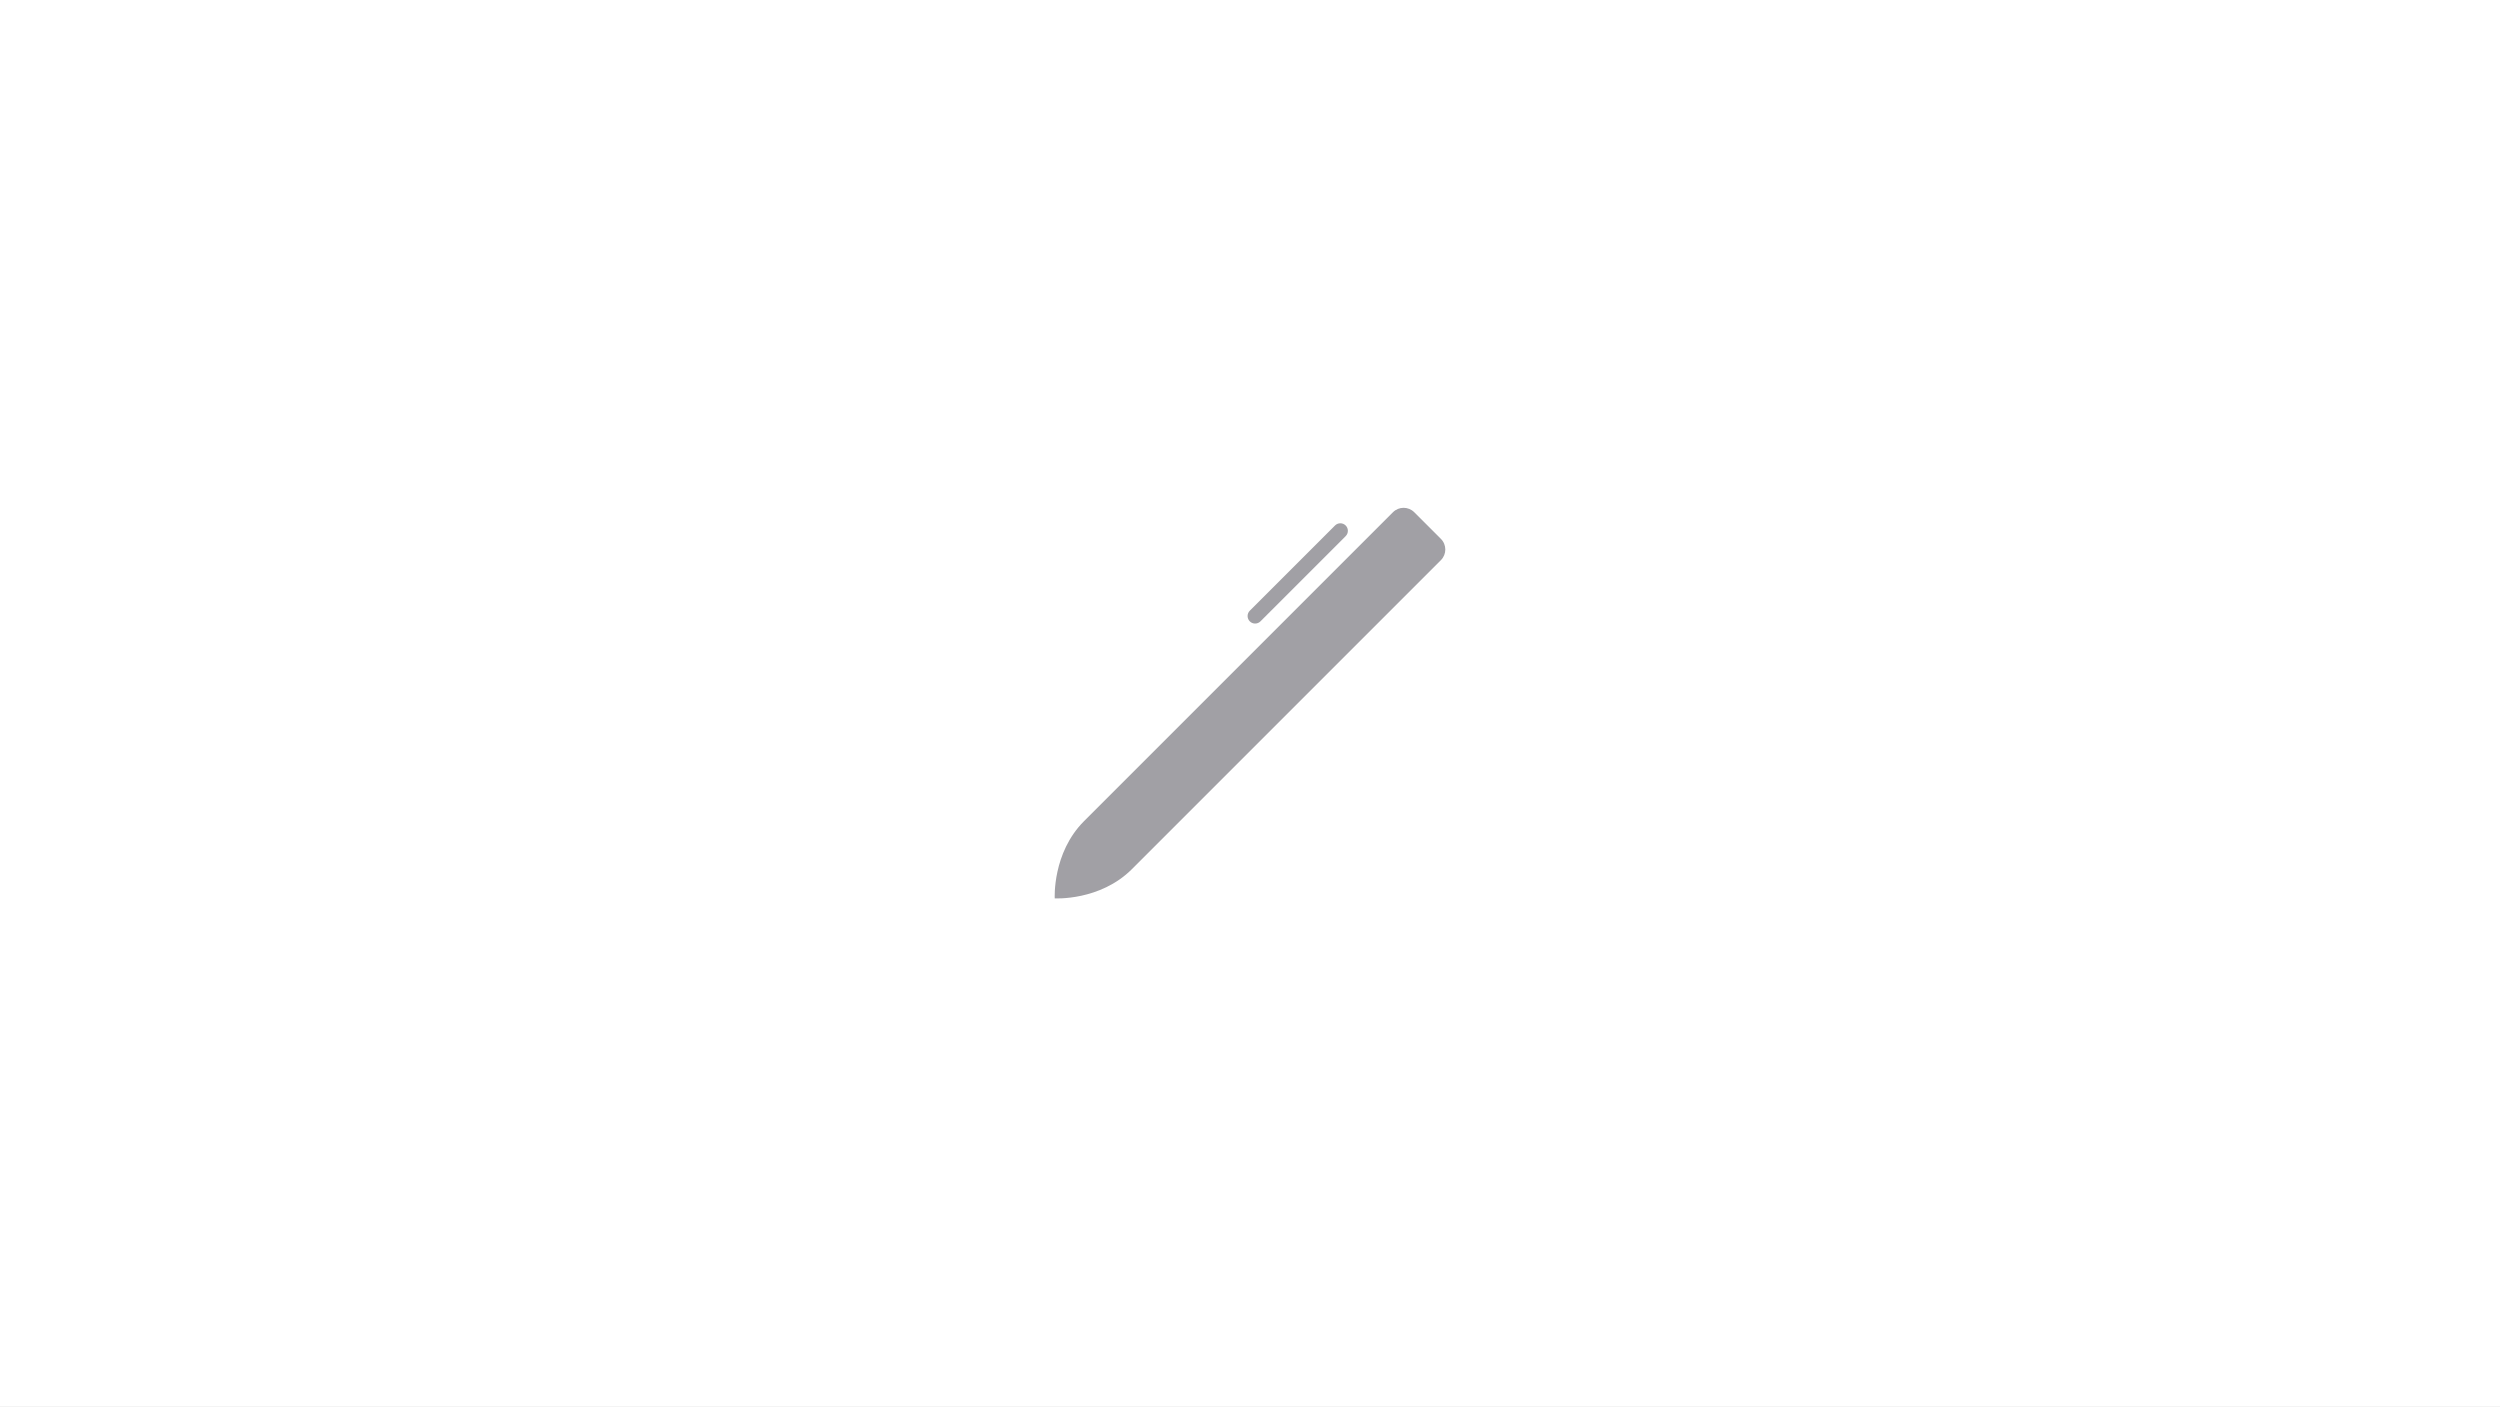
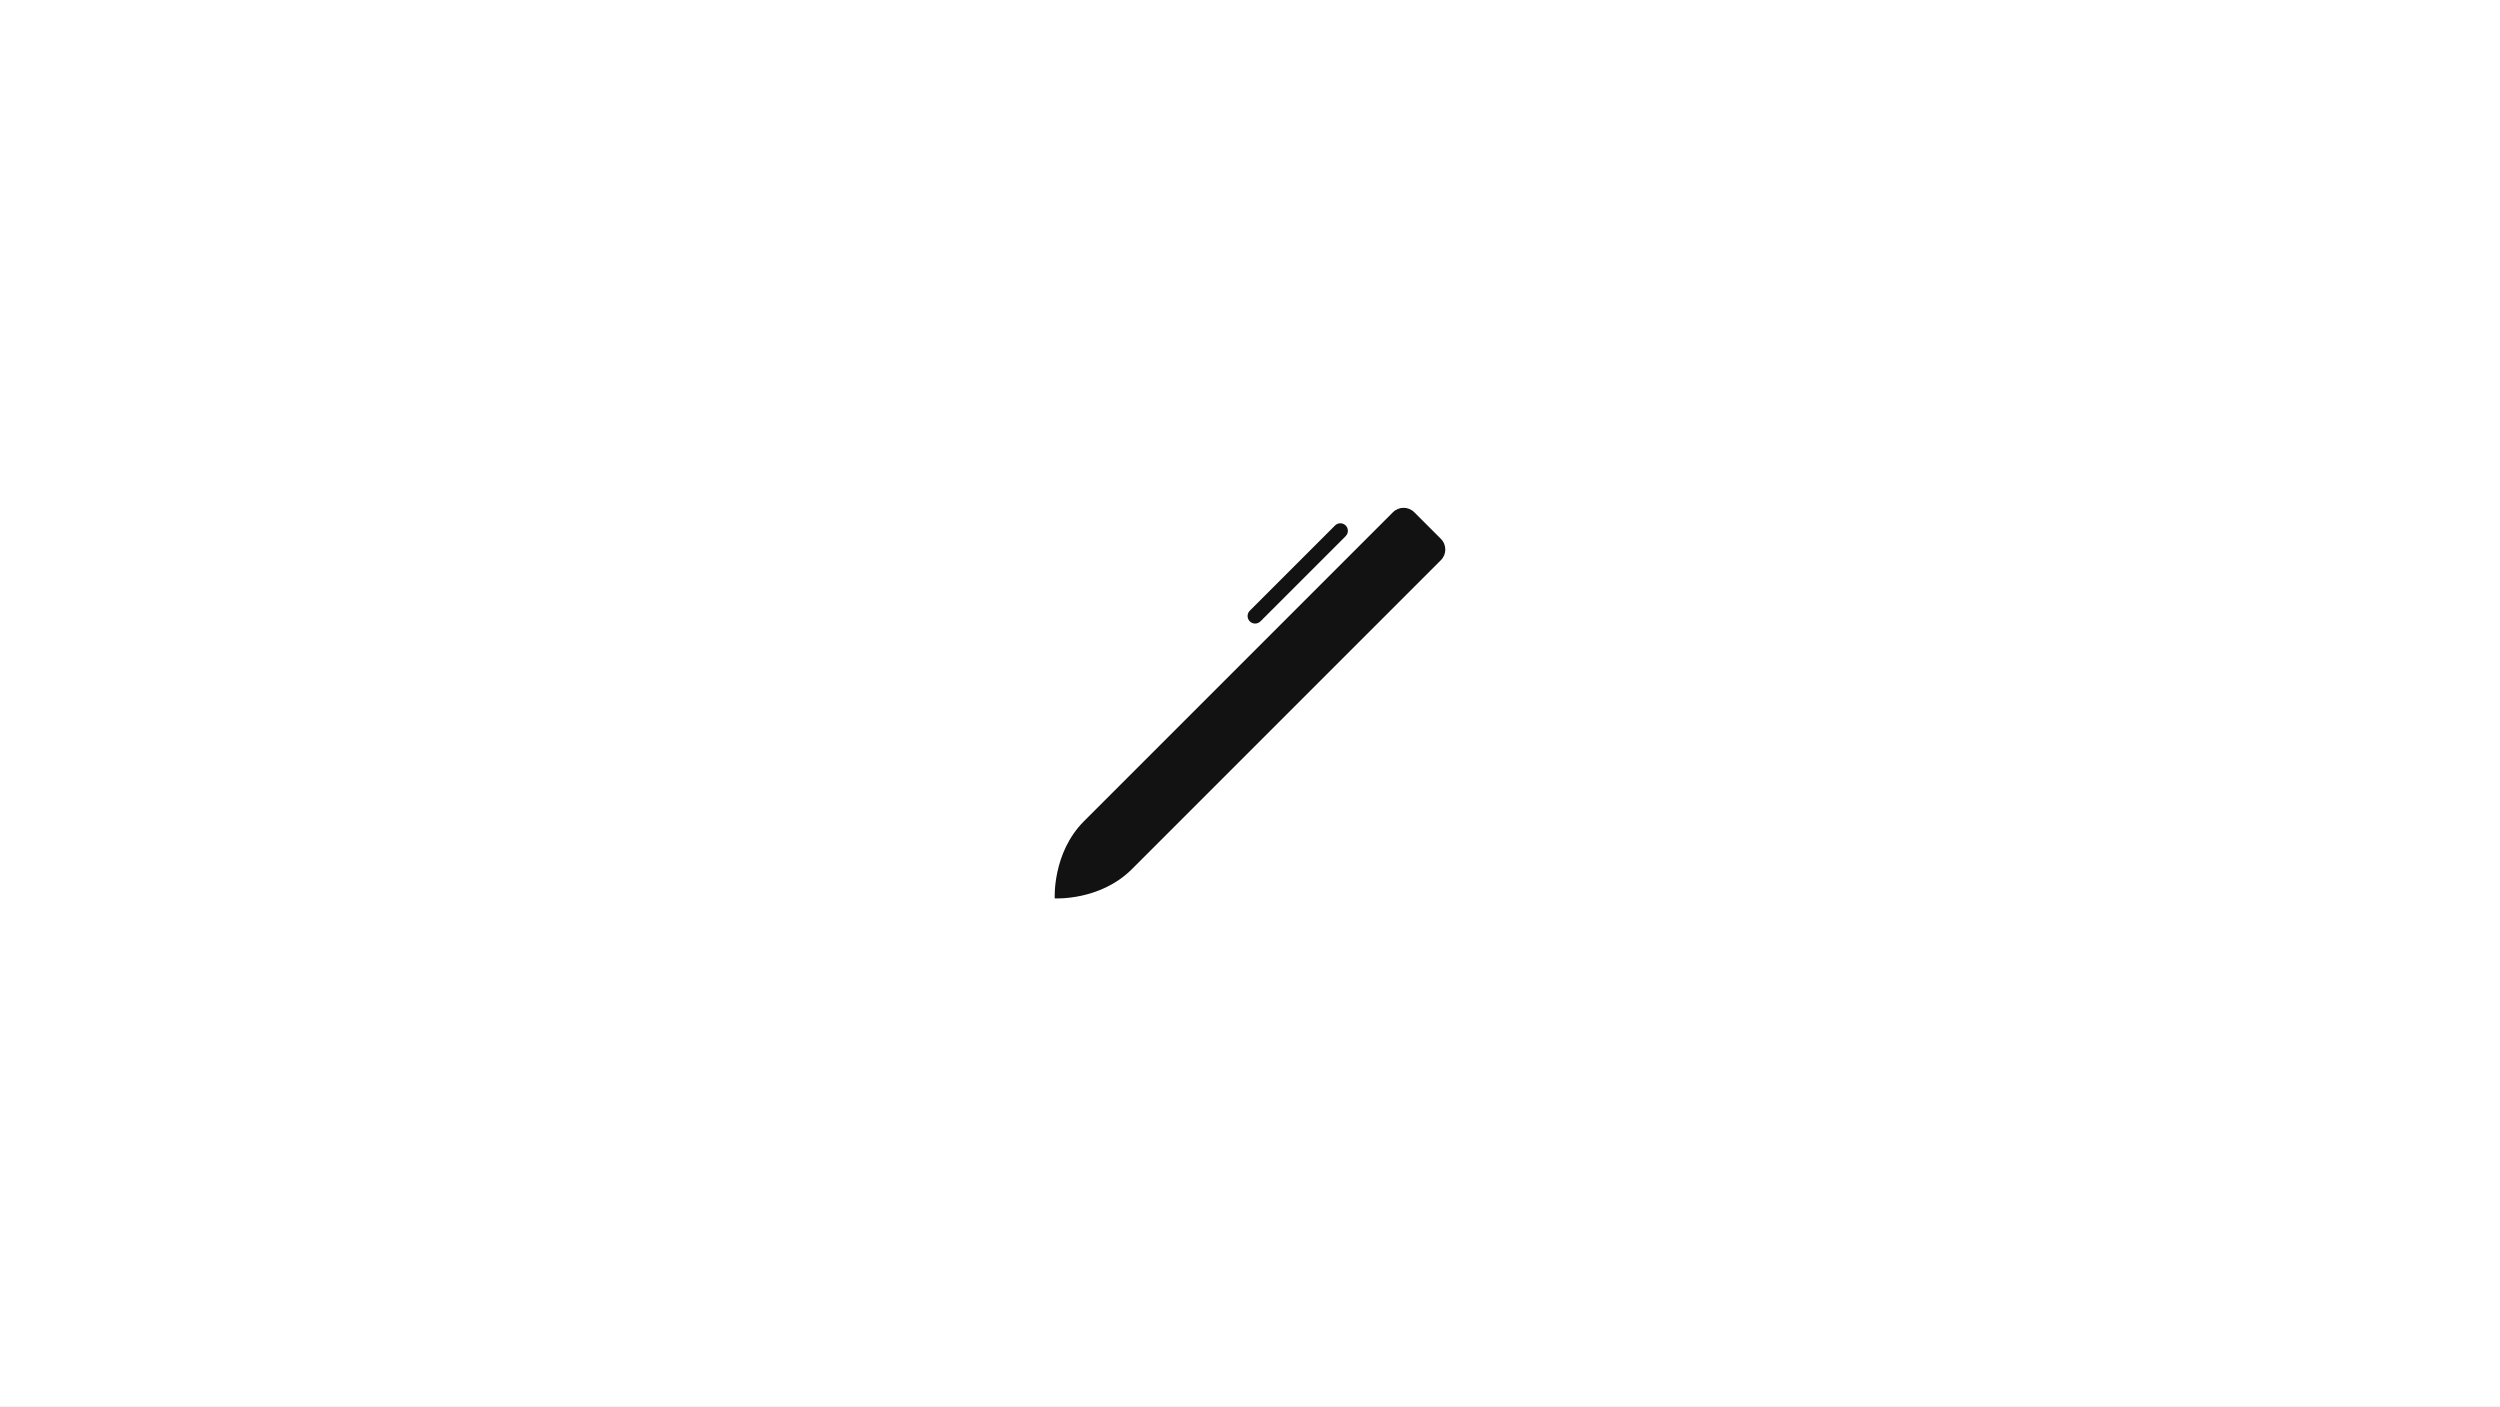
- <svg xmlns="http://www.w3.org/2000/svg" id="svg843" version="1.1" viewBox="0 0 508 285.75" height="1080" width="1920">
+ <svg xmlns="http://www.w3.org/2000/svg" width="1920" height="1080" viewBox="0 0 508 285.75" version="1.1" id="svg843">
  <defs id="defs837" />
  <g id="layer1">
-     <rect ry="0" y="-1.4210855e-14" x="0" height="285.75" width="508" id="rect1406" style="fill:#ffffff;stroke-width:24.377;stroke-linecap:square;fill-opacity:1" />
-     <rect style="display:inline;fill:#a1a0a5;fill-opacity:1;stroke:none;stroke-width:5.313;stroke-linecap:round" id="rect34" width="27.55" height="3.061" x="90.294" y="267.324" rx="1.531" ry="1.531" transform="matrix(0.7071147,-0.7070989,0.7071147,0.7070989,0,0)" />
-     <path id="rect81" style="display:inline;fill:#a1a0a5;fill-opacity:1;stroke:none;stroke-width:21.864;stroke-linecap:round" d="m 220.275,166.858 62.773,-62.771 c 1.199,-1.199 3.13,-1.199 4.329,0 l 5.411,5.411 c 1.199,1.199 1.199,3.13 0,4.329 l -62.773,62.771 c -6.504,6.504 -15.693,5.952 -15.693,5.952 0,0 -0.517,-9.223 5.953,-15.693 z" />
+     <rect style="fill:#ffffff;stroke-width:24.377;stroke-linecap:square;fill-opacity:1" id="rect1406" width="508" height="285.75" x="0" y="-1.4210855e-14" ry="0" />
+     <rect transform="matrix(0.7071147,-0.7070989,0.7071147,0.7070989,0,0)" ry="1.531" rx="1.531" y="267.324" x="90.294" height="3.061" width="27.55" id="rect34" style="display:inline;fill:#121212;fill-opacity:1;stroke:none;stroke-width:5.313;stroke-linecap:round" />
+     <path d="m 220.275,166.858 62.773,-62.771 c 1.199,-1.199 3.13,-1.199 4.329,0 l 5.411,5.411 c 1.199,1.199 1.199,3.13 0,4.329 l -62.773,62.771 c -6.504,6.504 -15.693,5.952 -15.693,5.952 0,0 -0.517,-9.223 5.953,-15.693 z" style="display:inline;fill:#121212;fill-opacity:1;stroke:none;stroke-width:21.864;stroke-linecap:round" id="rect81" />
  </g>
</svg>
